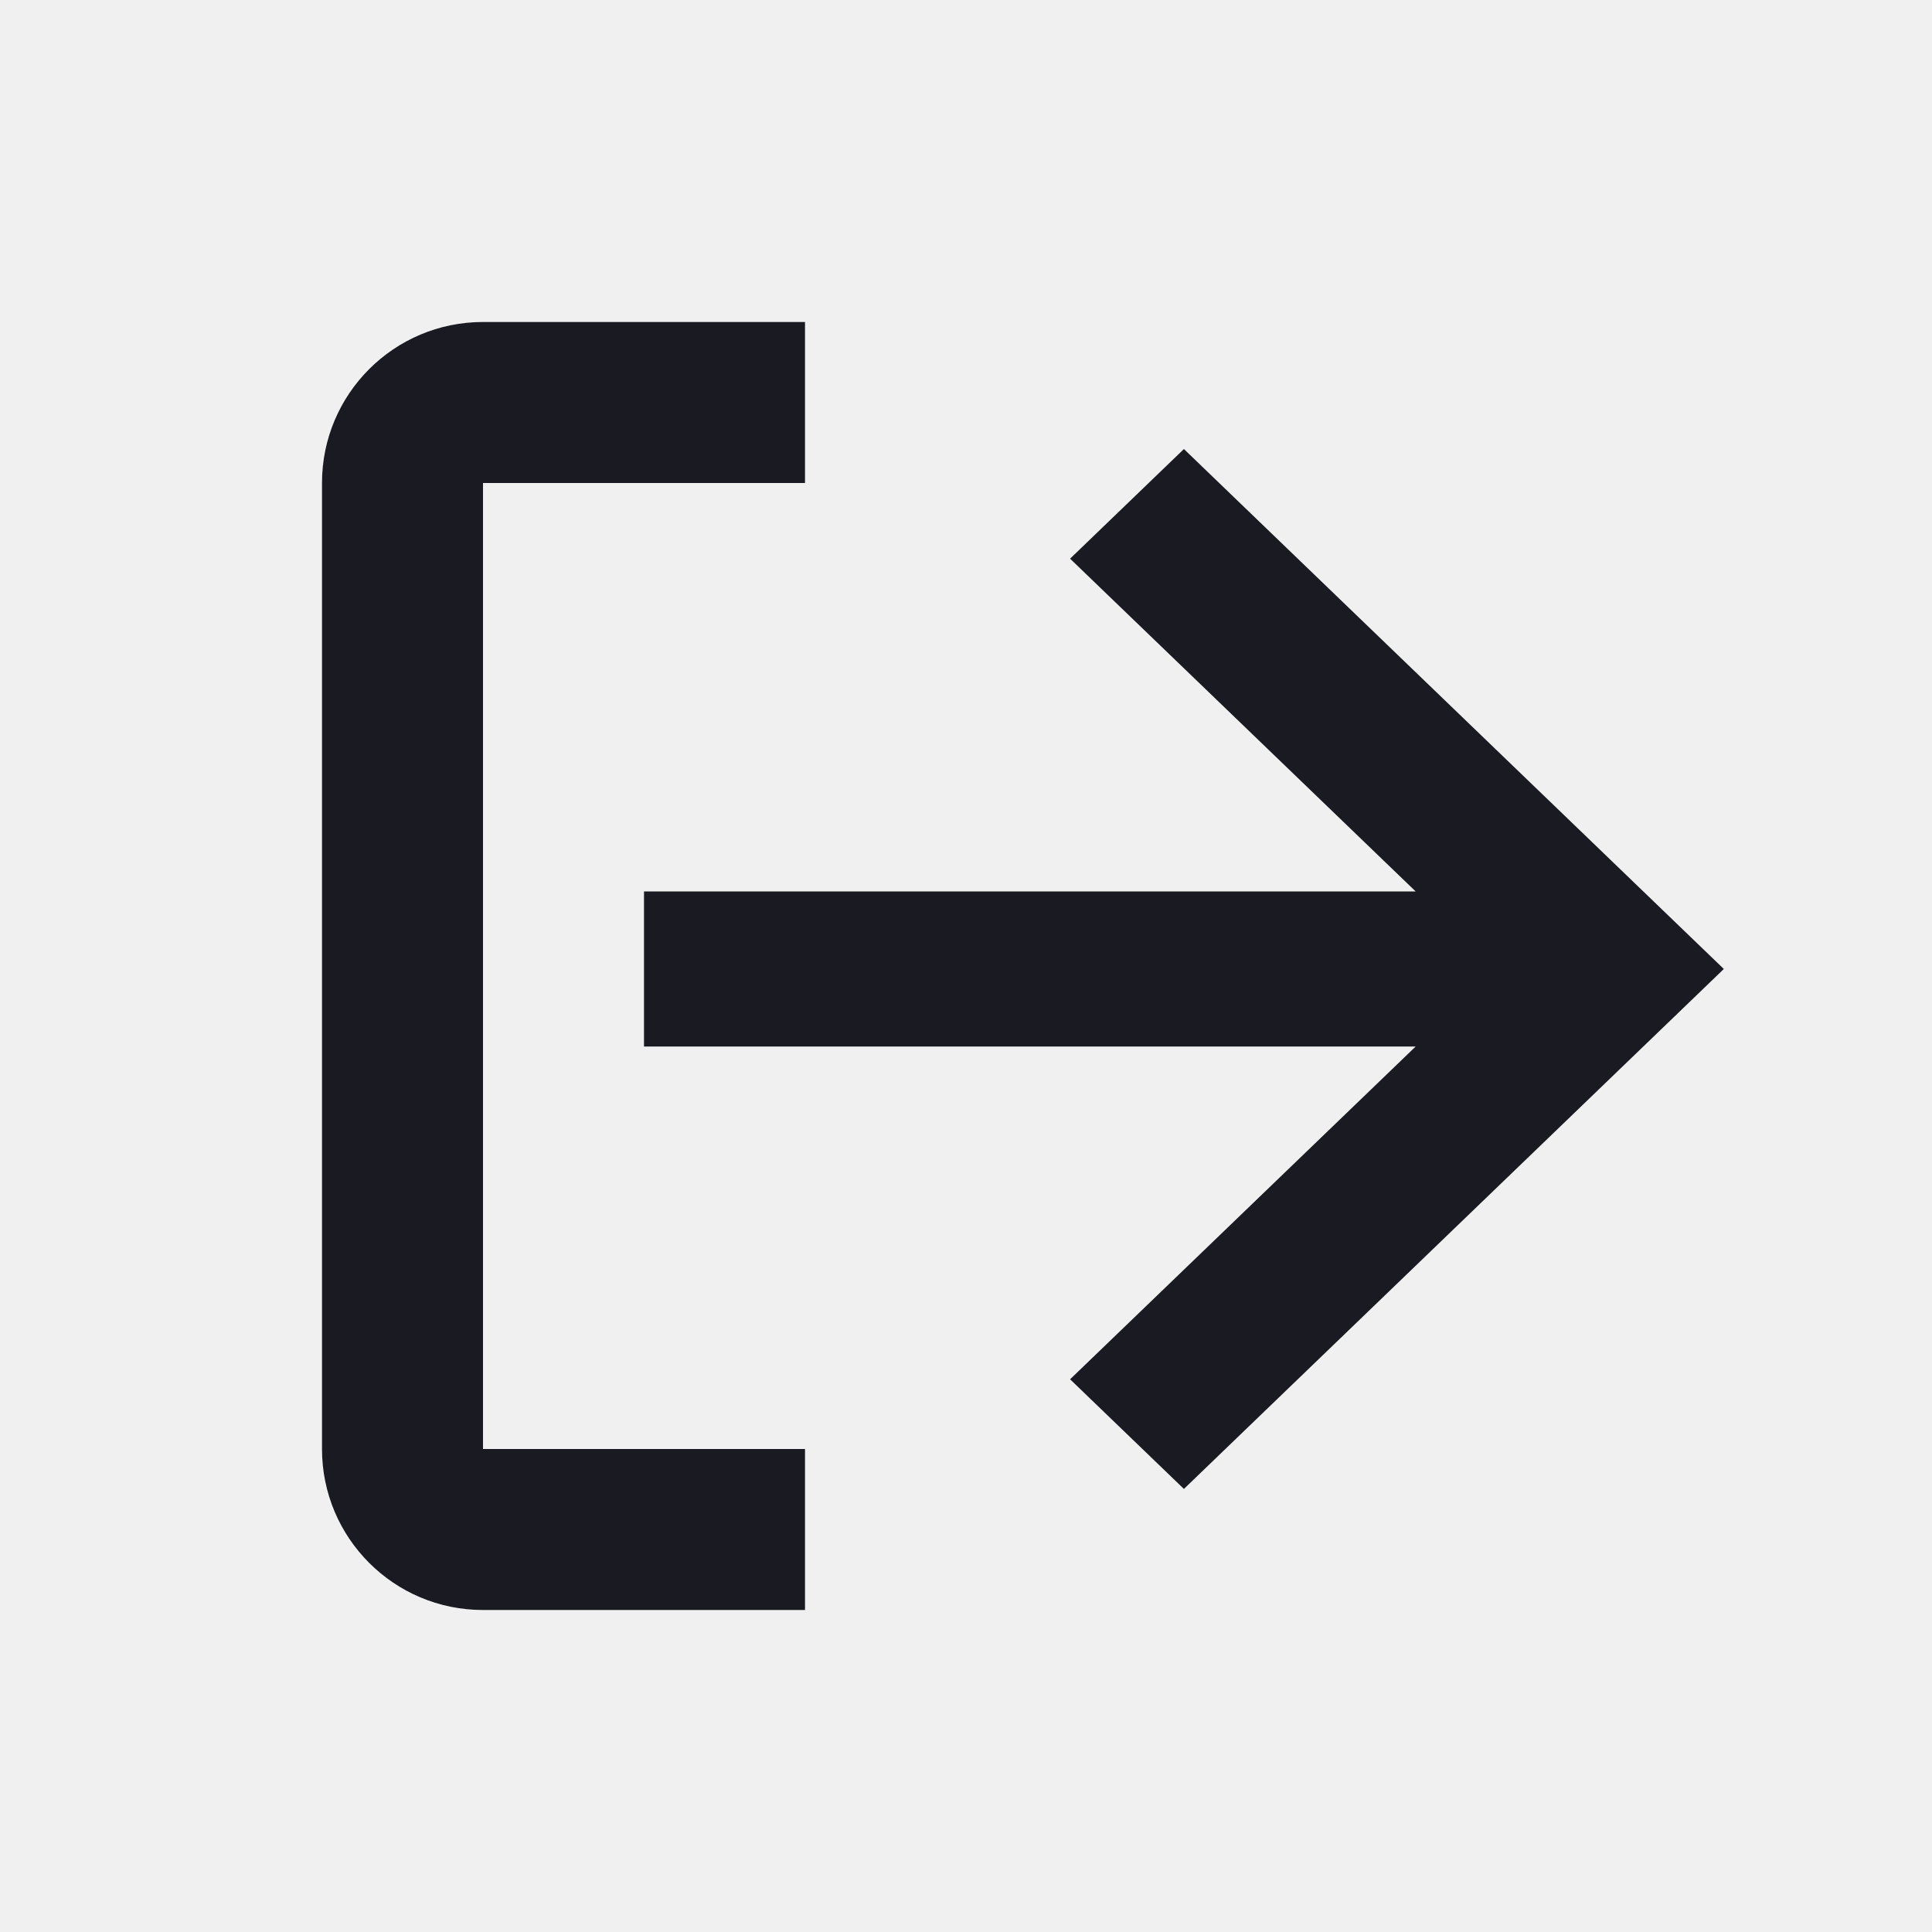
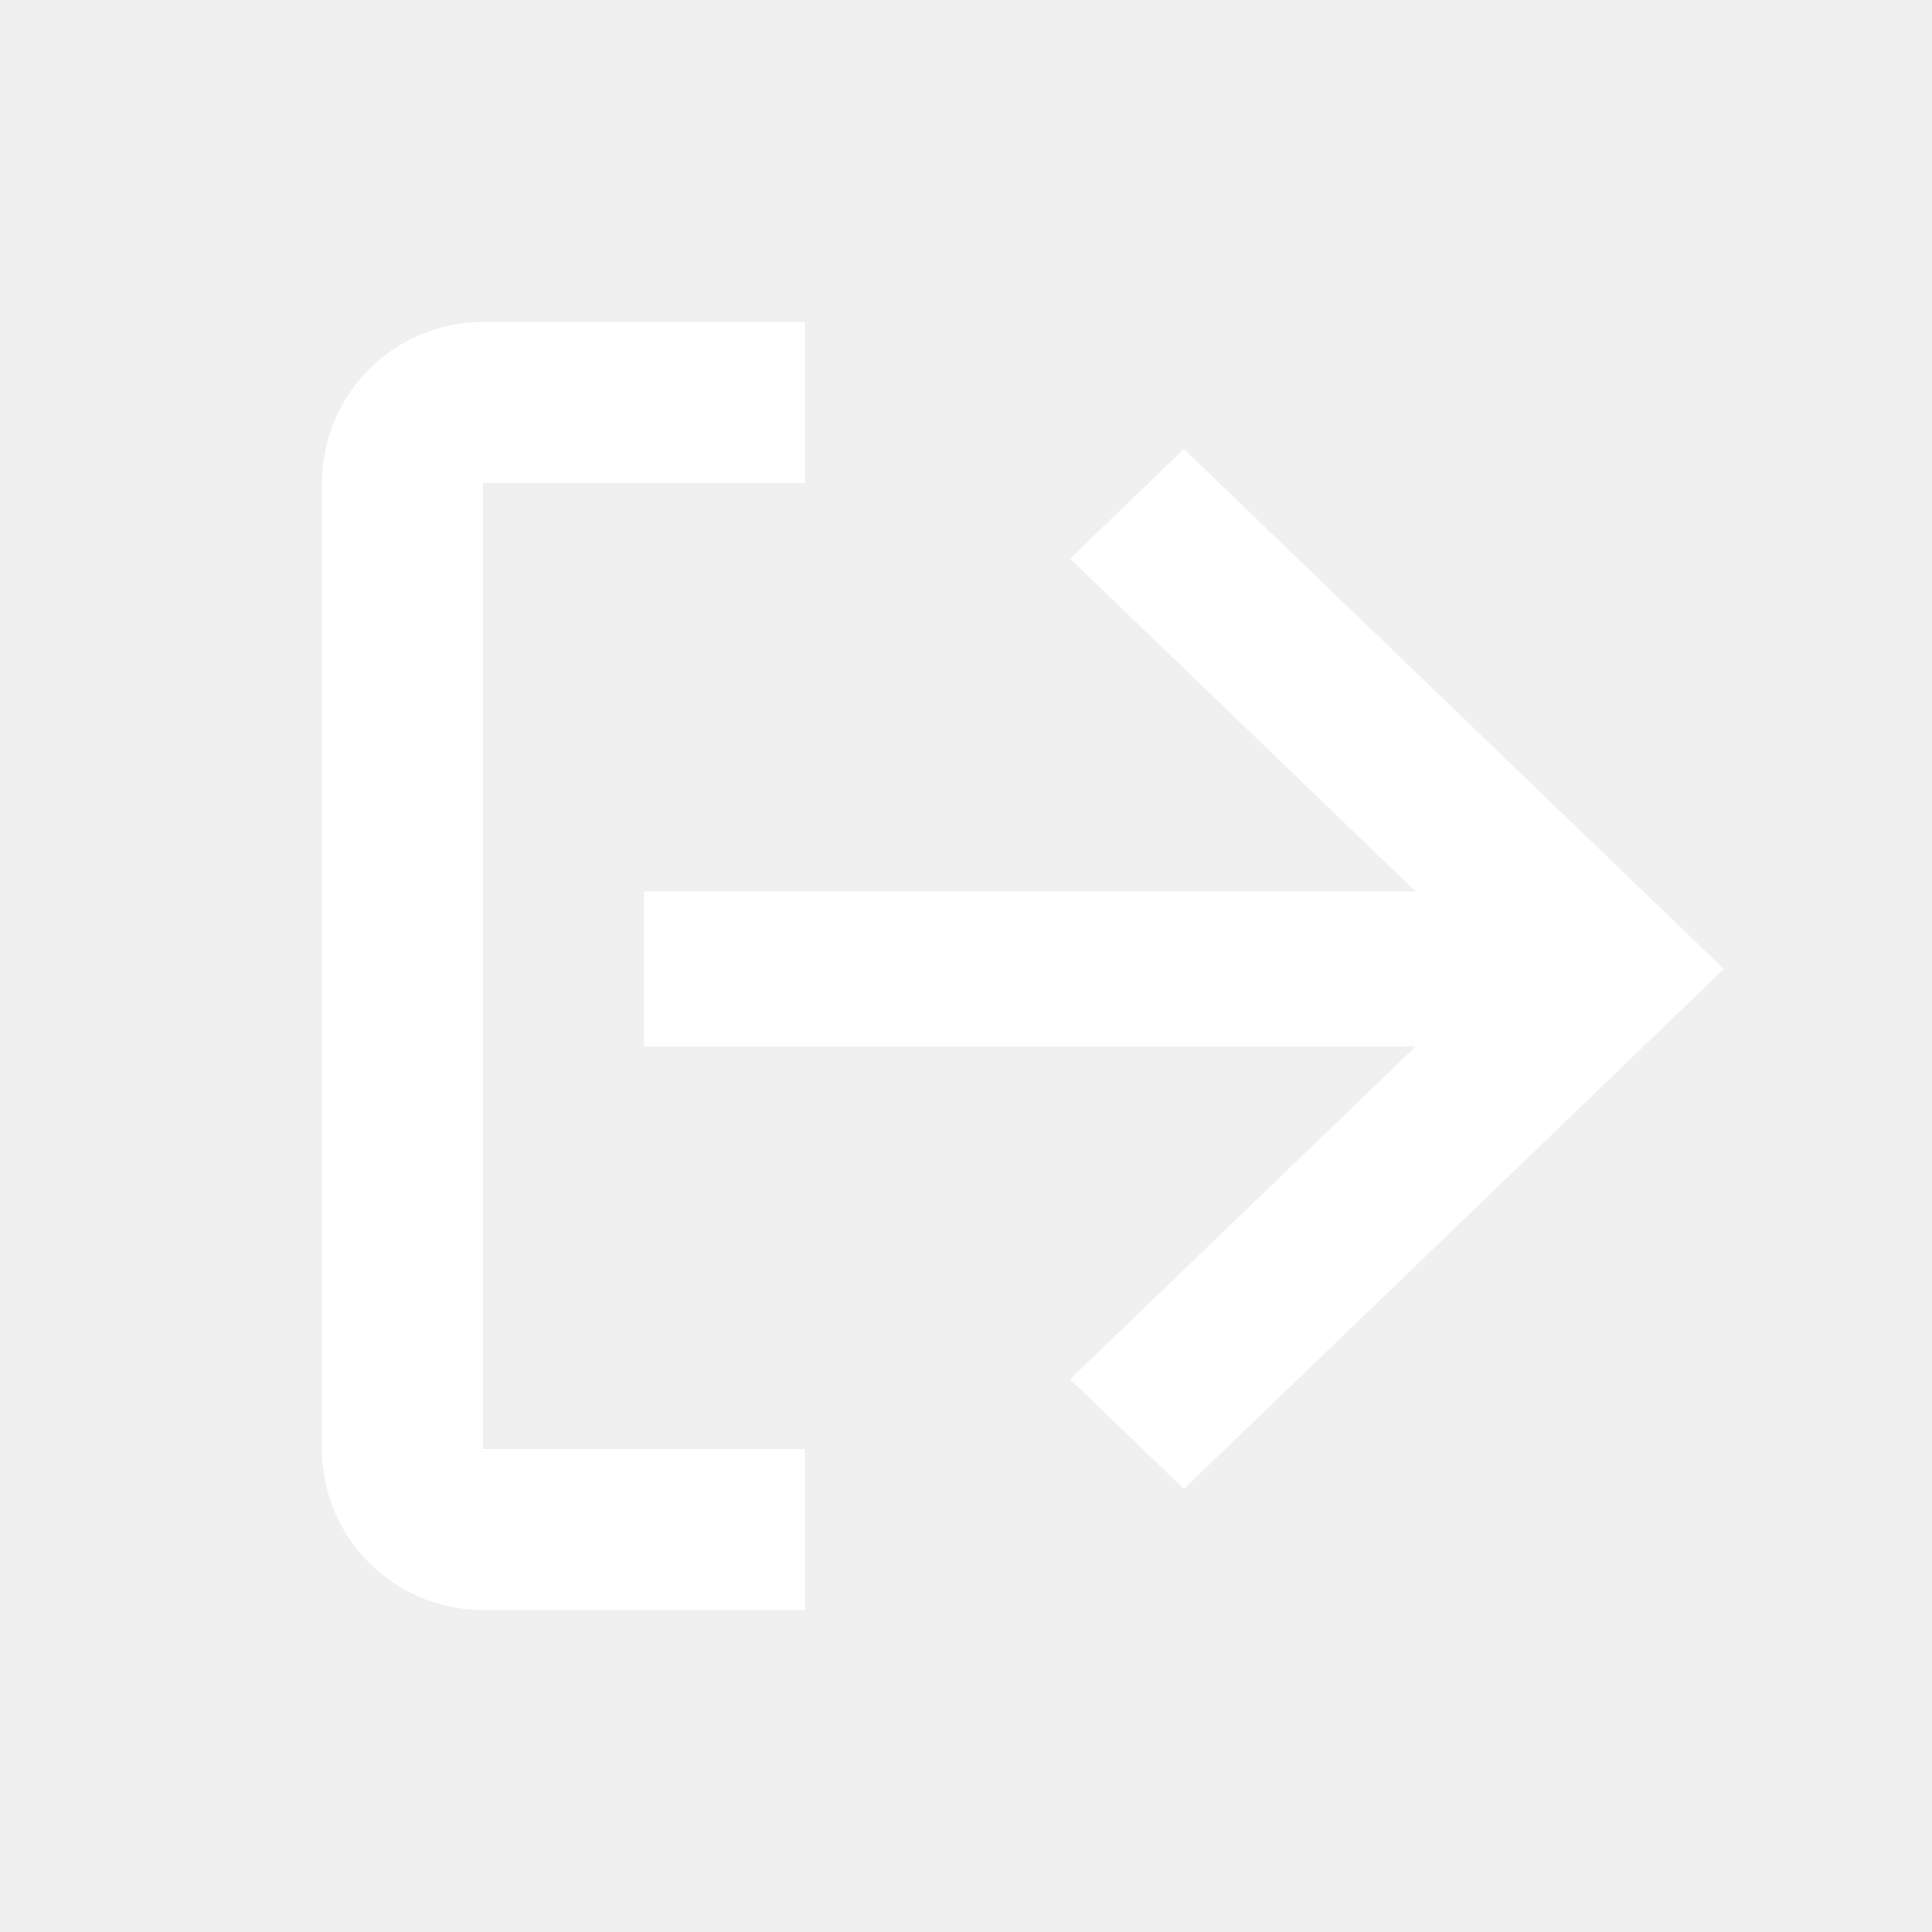
<svg xmlns="http://www.w3.org/2000/svg" width="24" height="24" viewBox="0 0 24 24" fill="none">
-   <path fill-rule="evenodd" clip-rule="evenodd" d="M10 6L6 6L6 18H10V20H6C4.895 20 4 19.105 4 18V6C4 4.895 4.895 4 6 4H10V6ZM17.586 13L13.293 17.134L14.707 18.496L21.414 12.037L14.707 5.578L13.293 6.94L17.586 11.074H8V13H17.586Z" fill="#1A1B22" />
+   <path fill-rule="evenodd" clip-rule="evenodd" d="M10 6L6 6L6 18H10V20H6C4.895 20 4 19.105 4 18V6C4 4.895 4.895 4 6 4H10V6ZM17.586 13L13.293 17.134L14.707 18.496L21.414 12.037L14.707 5.578L13.293 6.94L17.586 11.074H8V13H17.586Z" fill="#FFFFFF" />
</svg>
